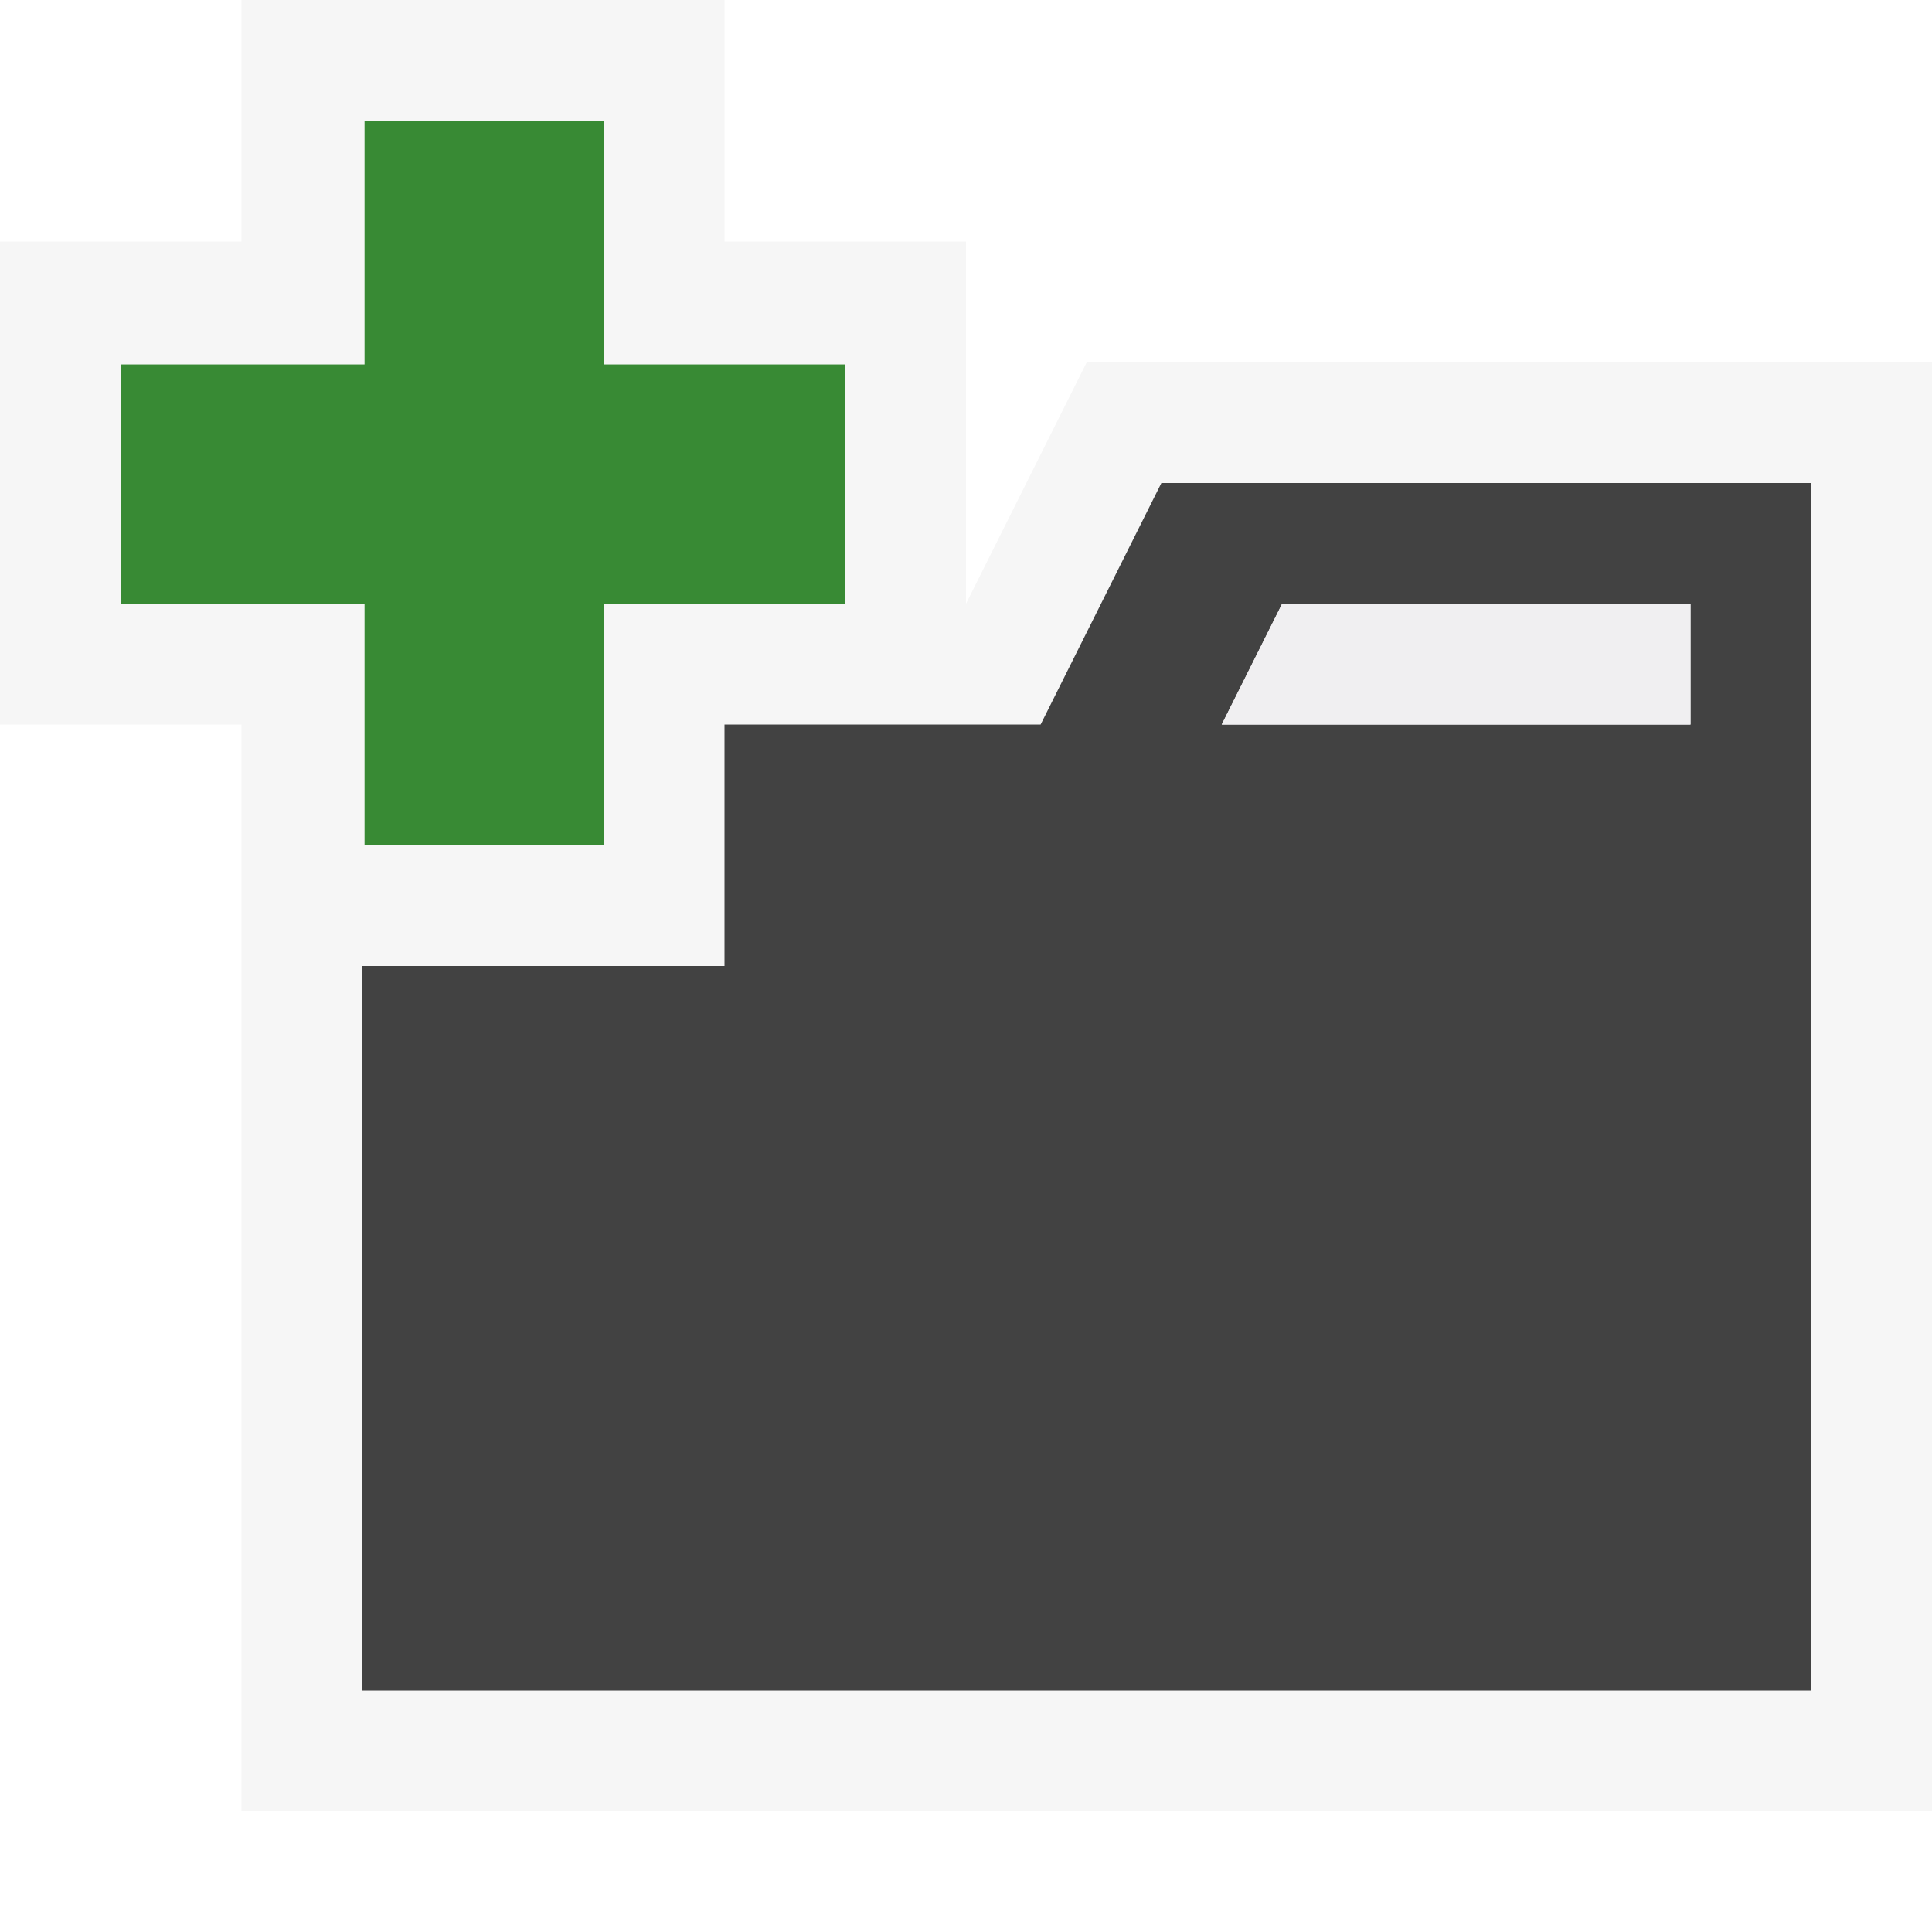
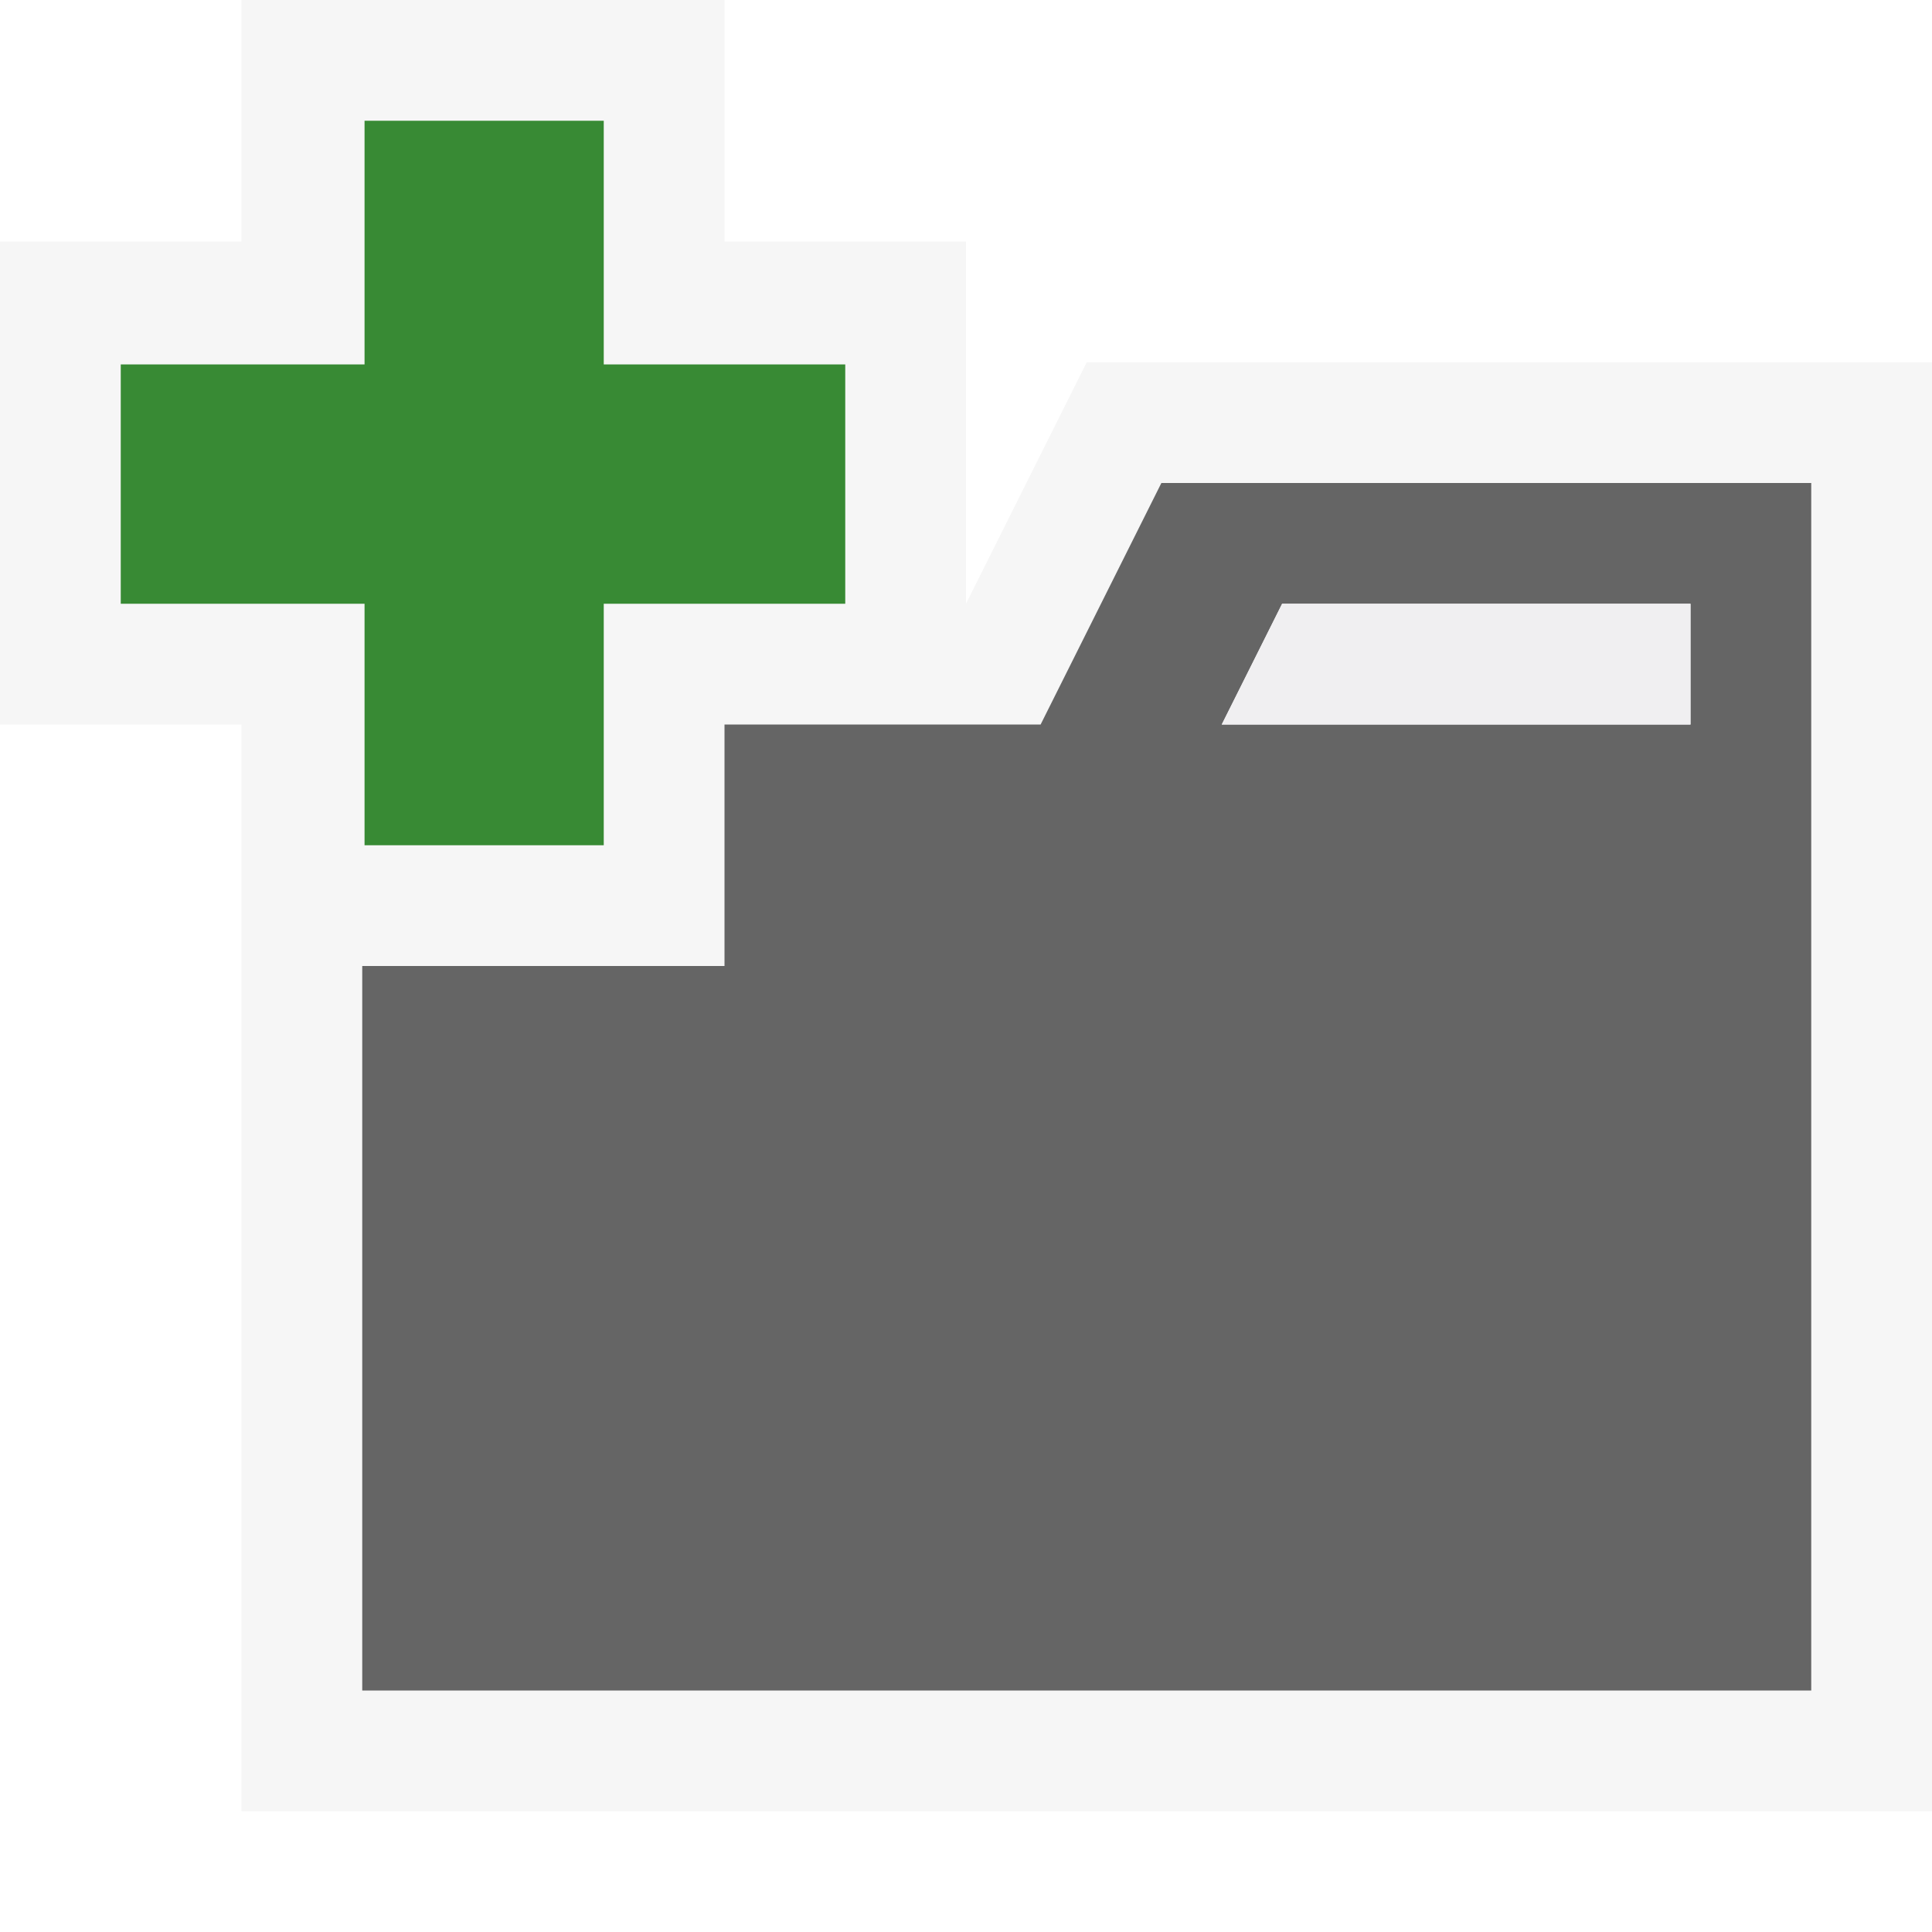
<svg xmlns="http://www.w3.org/2000/svg" width="16" height="16">
  <polygon points="9,3 8,5 8,2 6,2 6,0 2,0 2,2 0,2 0,6 2,6 2,8 2,15 16,15 16,3" fill="#F6F6F6" />
-   <path d="M14 4h-4.382l-1 2h-2.618v2h-3v6h12v-10h-1zm0 2h-3.882l.5-1h3.382v1z" fill="#424242" />
+   <path d="M14 4h-4.382l-1 2h-2.618v2h-3v6h12v-10h-1zm0 2h-3.882l.5-1h3.382v1z" fill="#656565" />
  <polygon points="7,3.018 5,3.018 5,1 3.019,1 3.019,3.018 1,3.018 1,5 3.019,5 3.019,7 5,7 5,5 7,5" fill="#388A34" />
  <polygon points="14,5 14,6 10.118,6 10.618,5" fill="#F0EFF1" />
</svg>
